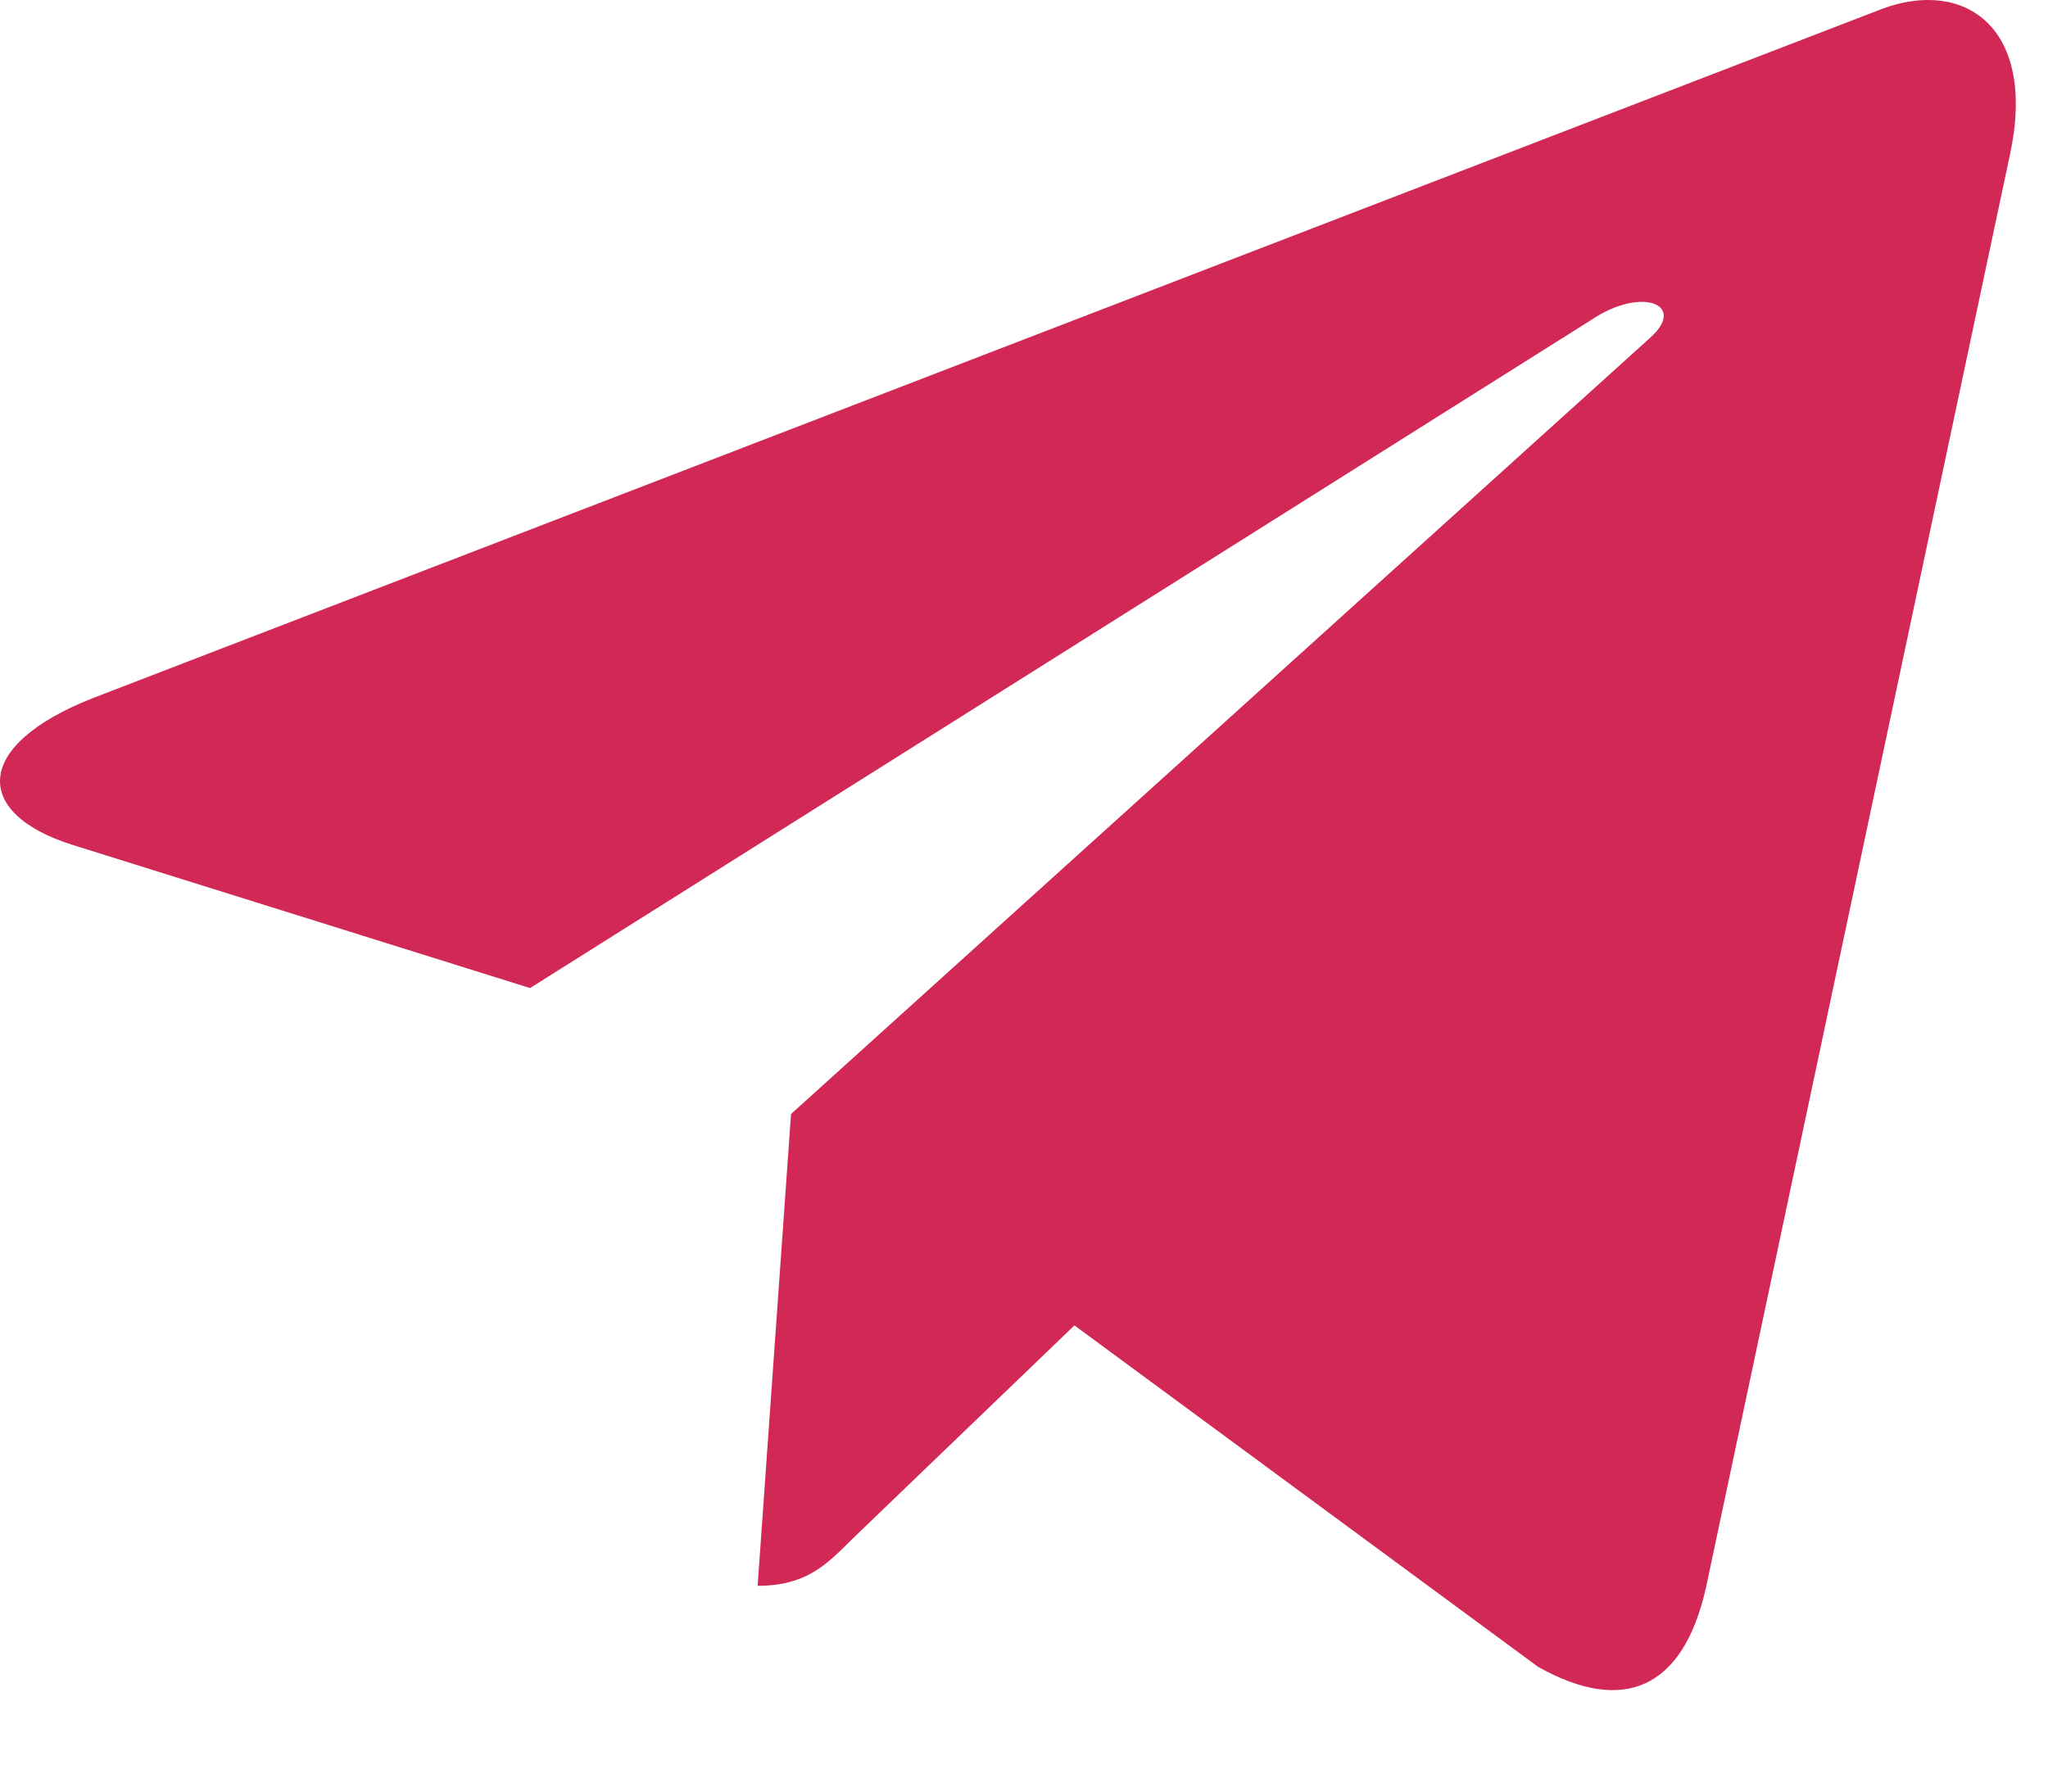
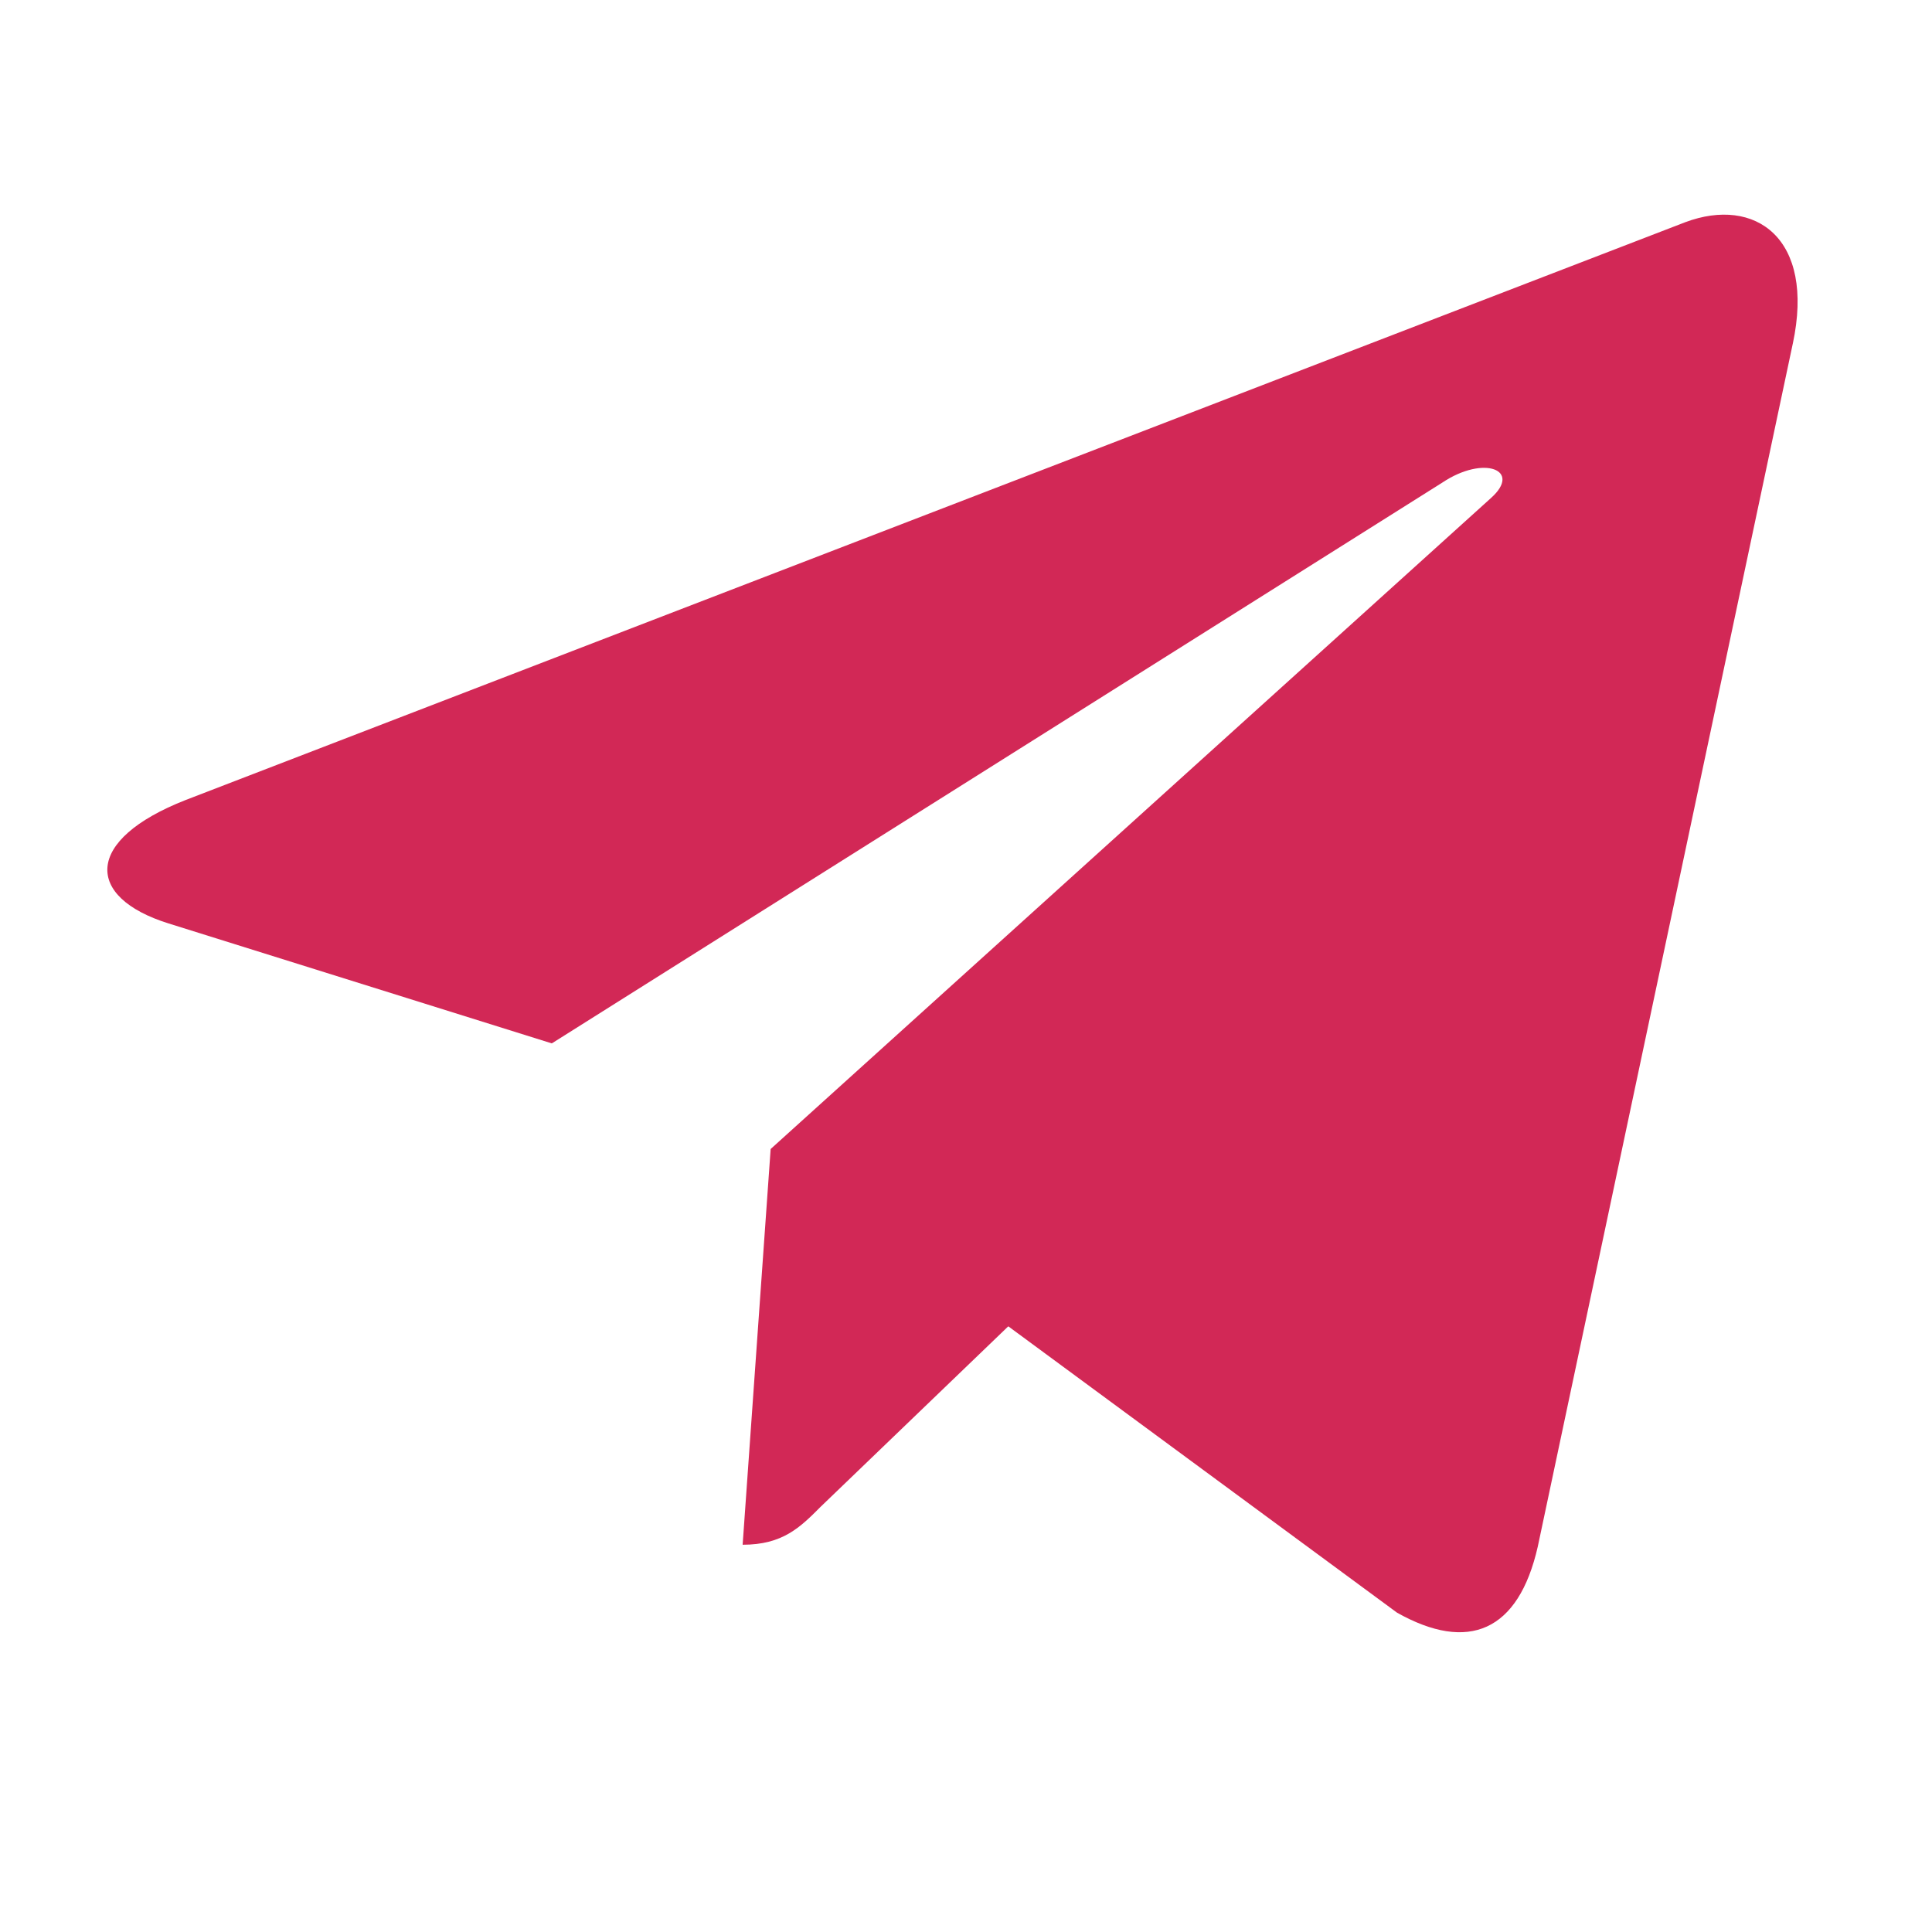
- <svg xmlns="http://www.w3.org/2000/svg" width="16" height="14" viewBox="0 0 16 14" fill="none">
-   <path d="M15.704 1.202L13.327 12.41C13.148 13.201 12.68 13.398 12.016 13.025L8.394 10.357L6.647 12.037C6.454 12.231 6.292 12.392 5.919 12.392L6.18 8.705L12.891 2.64C13.183 2.38 12.827 2.236 12.438 2.496L4.141 7.721L0.569 6.603C-0.208 6.36 -0.222 5.826 0.731 5.453L14.702 0.07C15.348 -0.172 15.914 0.214 15.704 1.203V1.202Z" fill="#D22856" />
+ <svg xmlns="http://www.w3.org/2000/svg" width="18" height="18" viewBox="0 0 18 18" fill="none">
+   <path d="M16.703 3.202L14.327 14.41C14.147 15.201 13.68 15.398 13.016 15.025L9.394 12.357L7.647 14.037C7.454 14.231 7.292 14.392 6.919 14.392L7.18 10.705L13.891 4.64C14.183 4.38 13.827 4.236 13.438 4.496L5.141 9.721L1.569 8.603C0.792 8.36 0.778 7.826 1.731 7.453L15.702 2.07C16.349 1.828 16.914 2.214 16.703 3.203V3.202Z" fill="#D22856" />
</svg>
